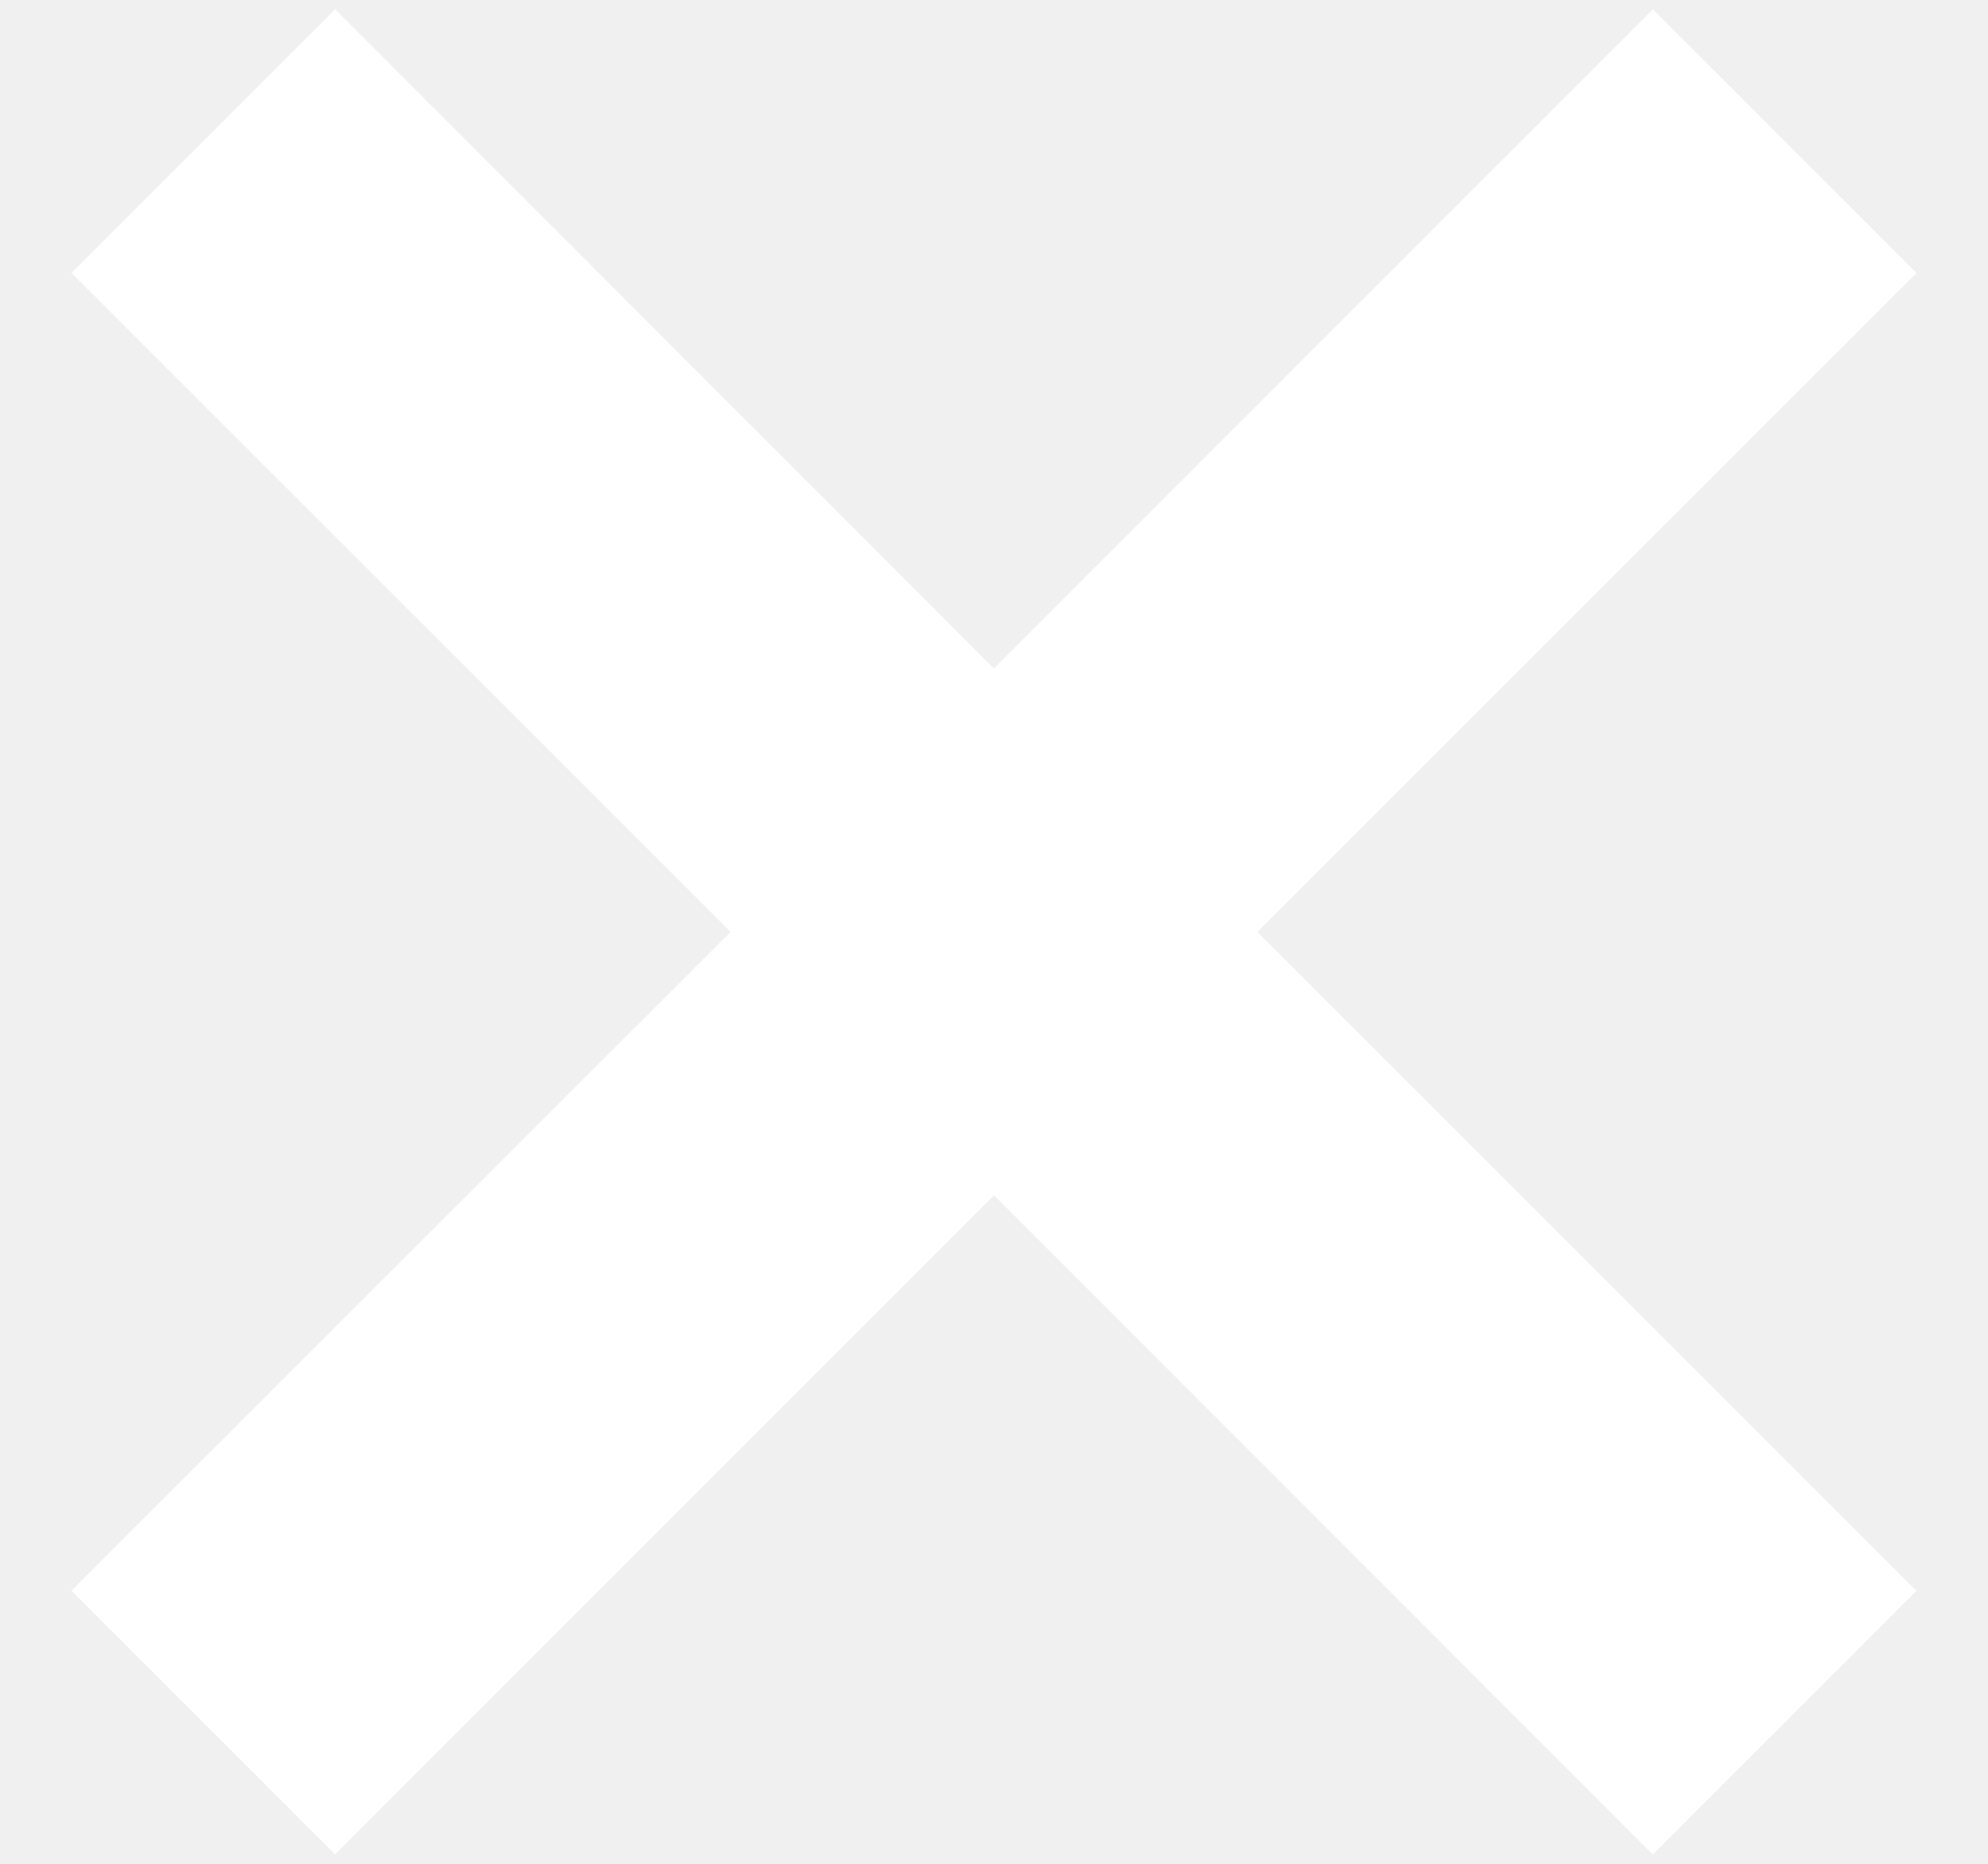
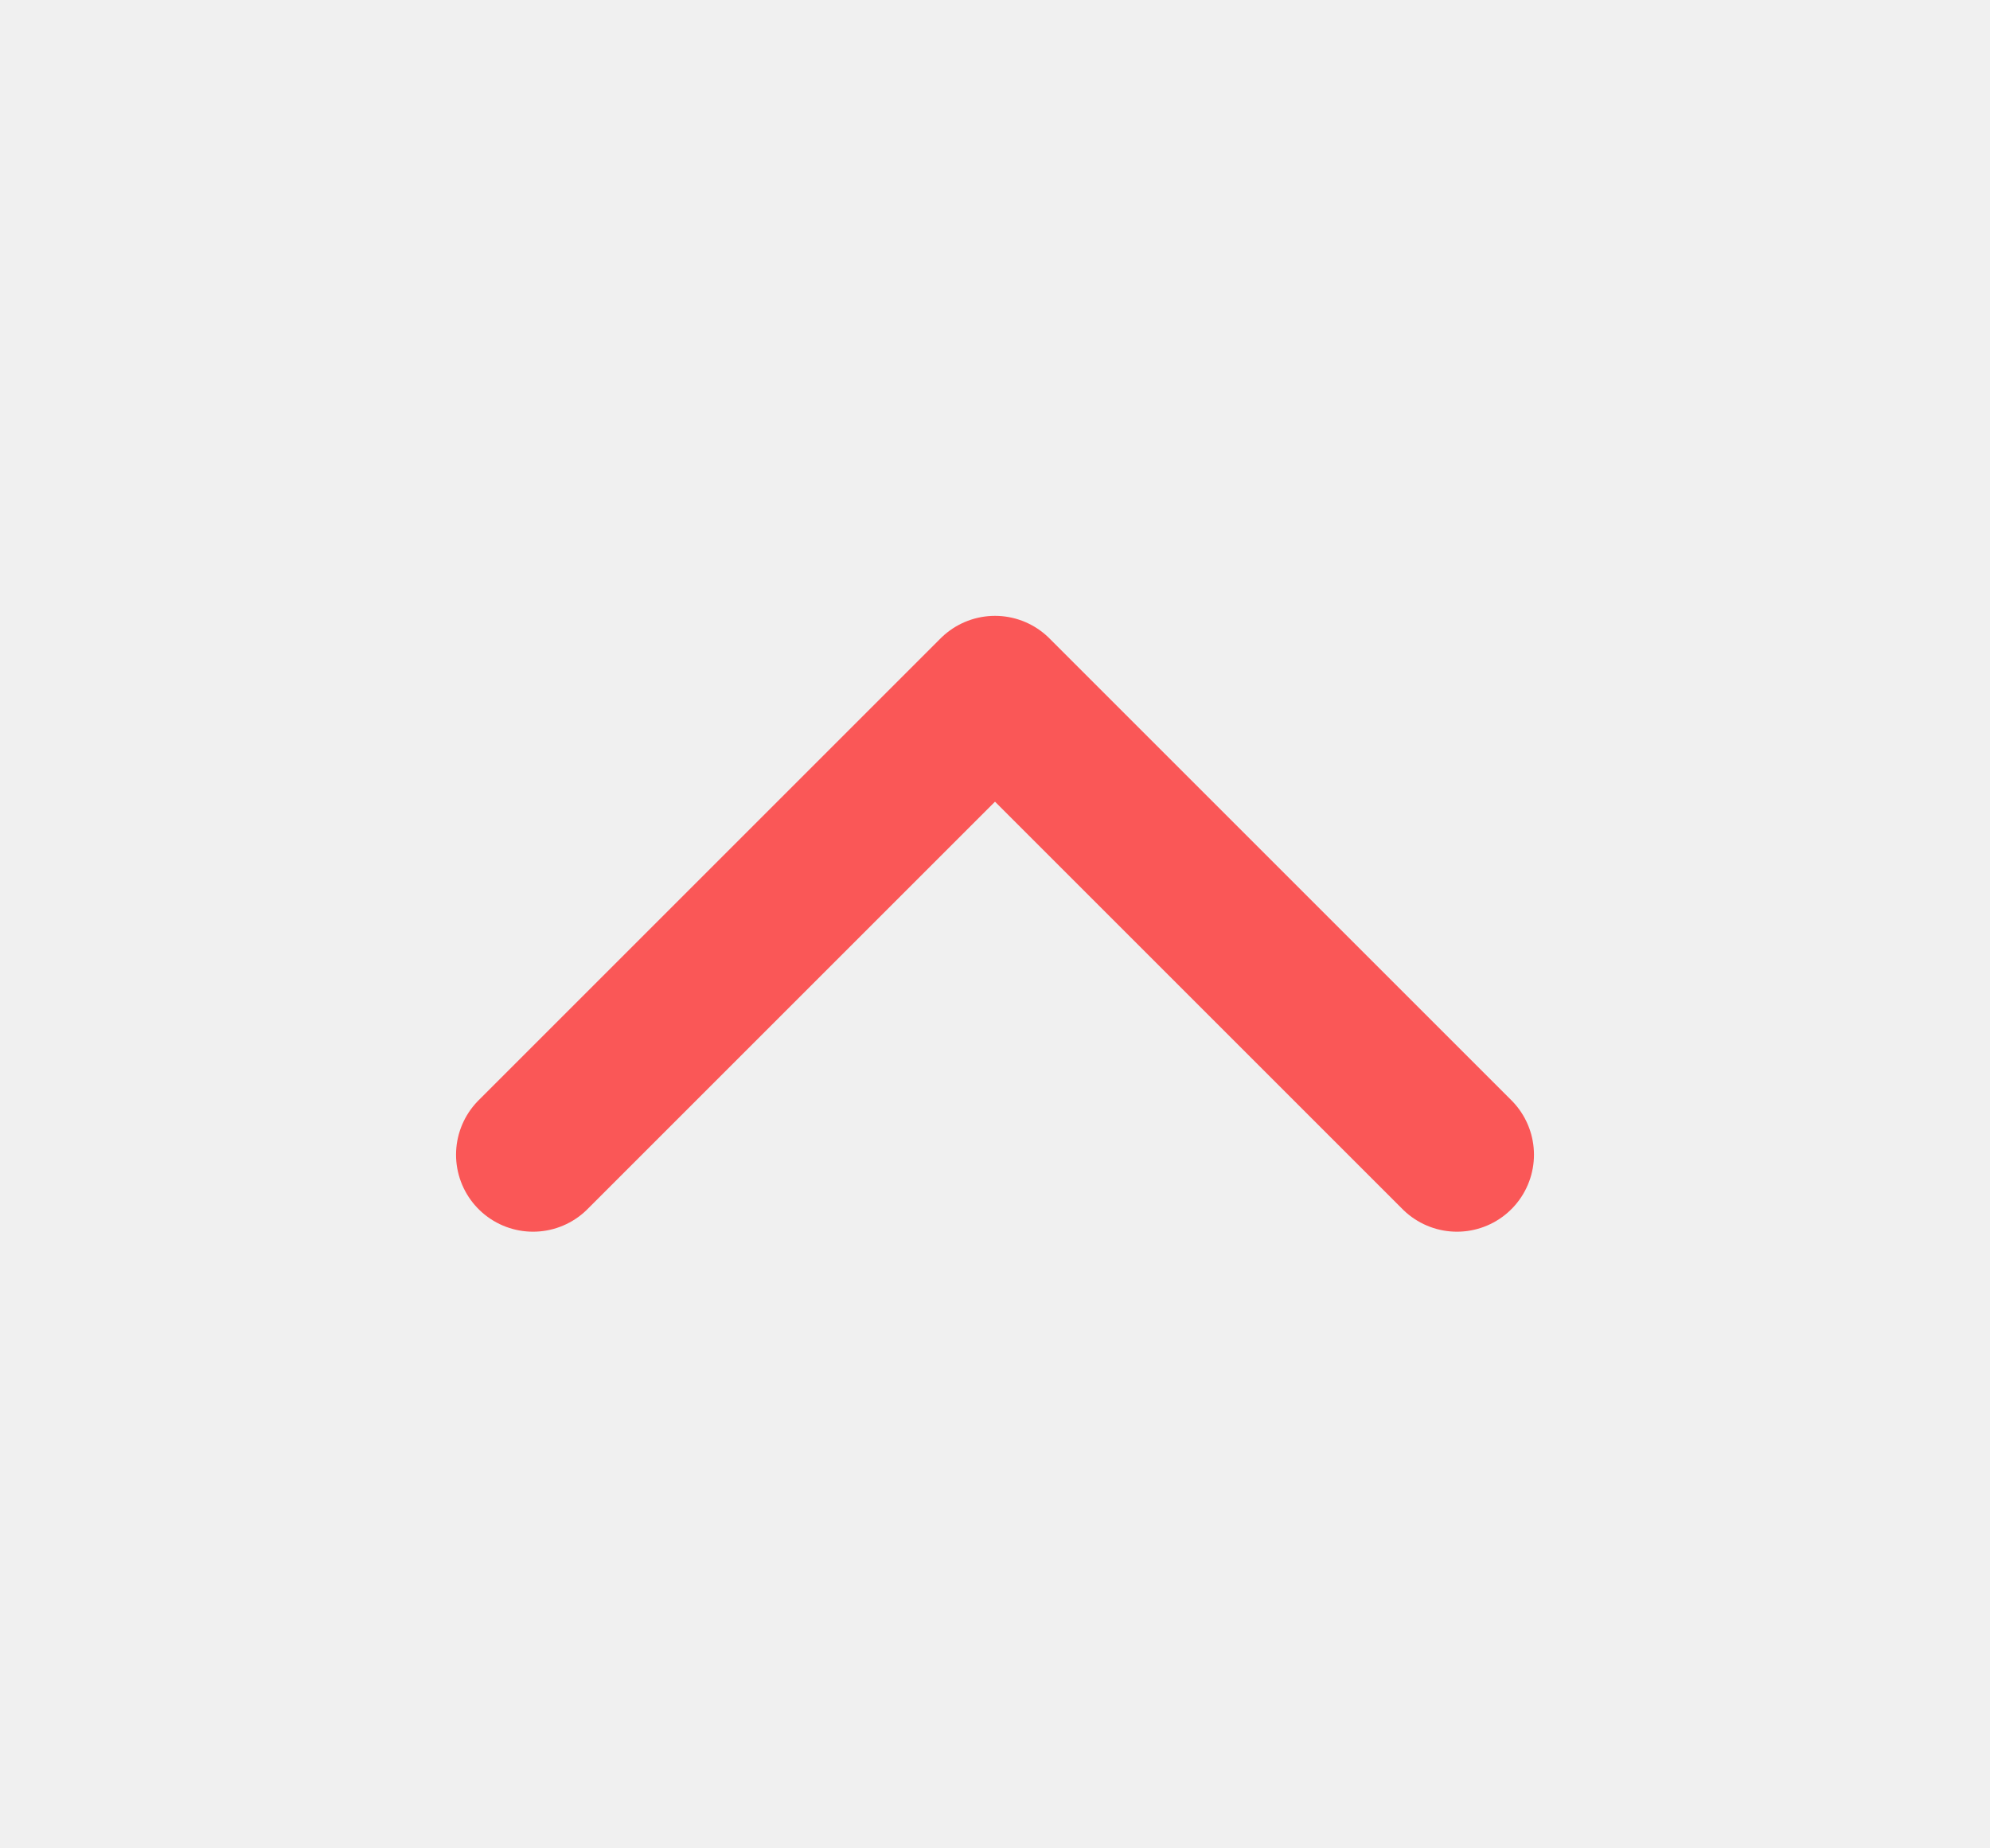
- <svg xmlns="http://www.w3.org/2000/svg" width="16" height="15">
-   <path fill="#FFF" fill-rule="evenodd" d="M8 5.379L13.303.075l2.122 2.122L10.12 7.5l5.304 5.303-2.122 2.122L8 9.62l-5.303 5.304-2.122-2.122L5.88 7.5.575 2.197 2.697.075 8 5.38z" />
+ <svg xmlns="http://www.w3.org/2000/svg" width="28" height="26" viewBox="0 0 24 24" fill="none" stroke="#fa5757" stroke-width="2" stroke-linecap="round" stroke-linejoin="round" class="feather feather-chevron-up">
+   <polyline points="18 15 12 9 6 15" />
</svg>
